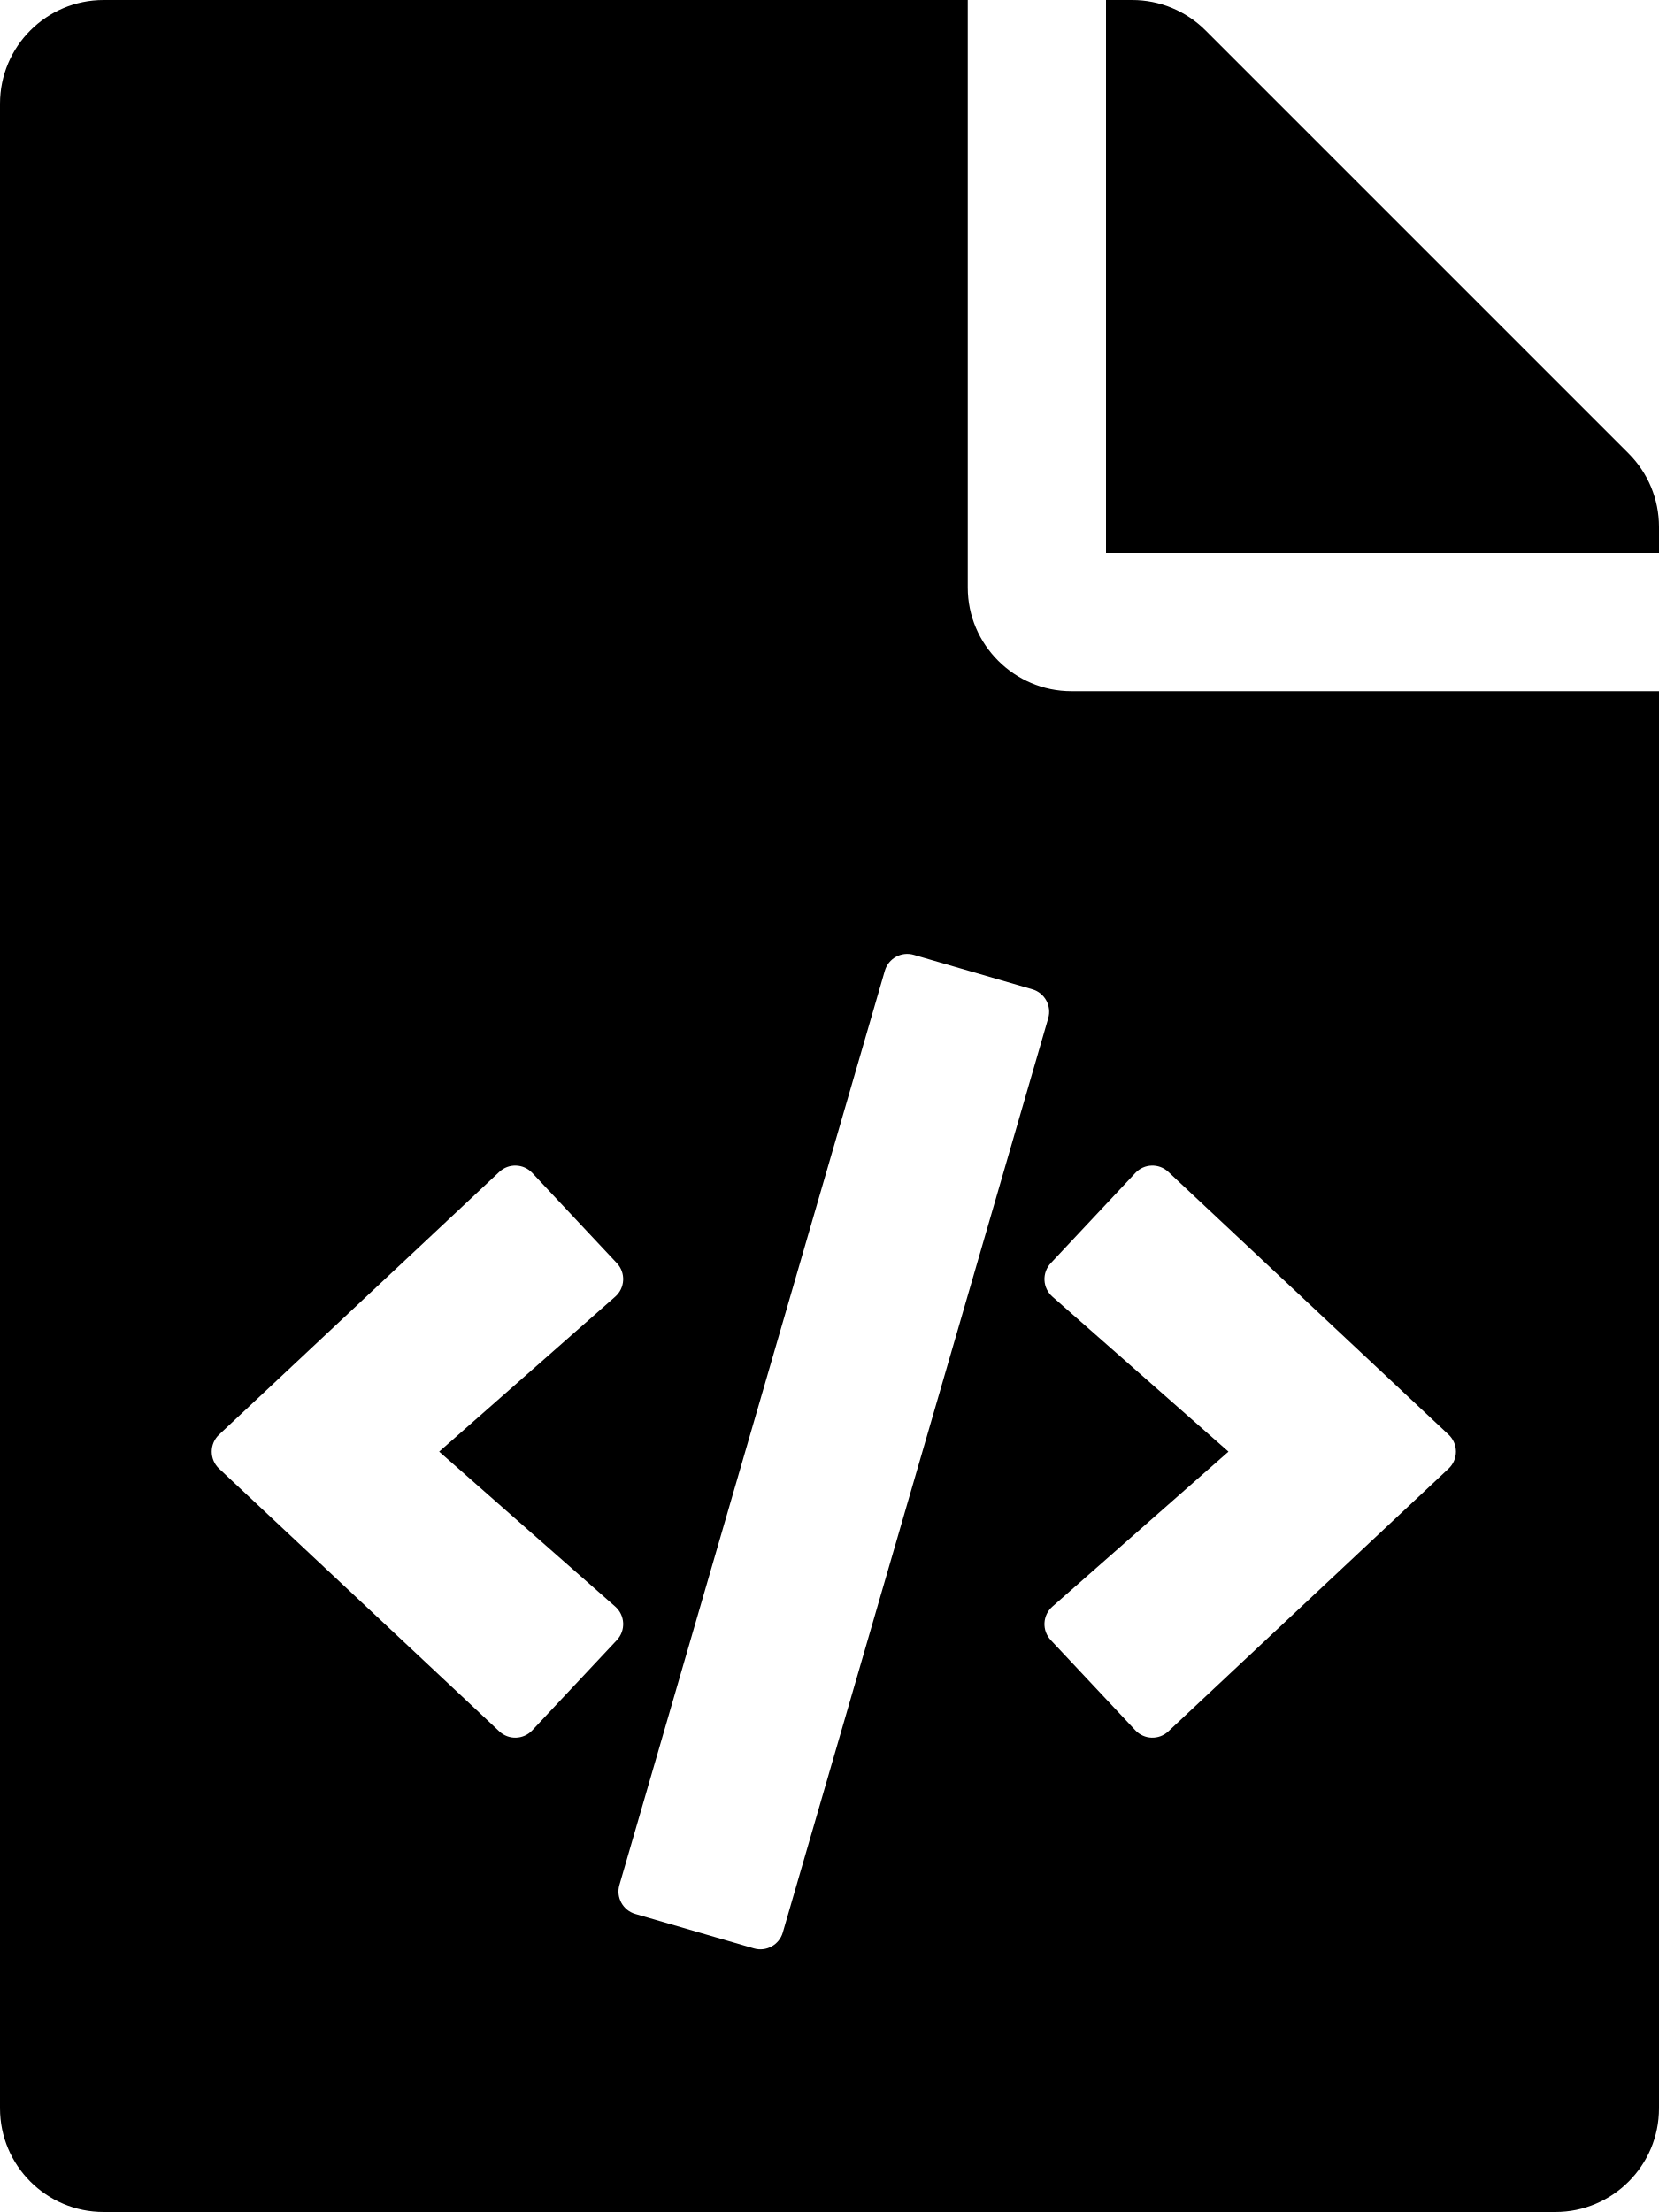
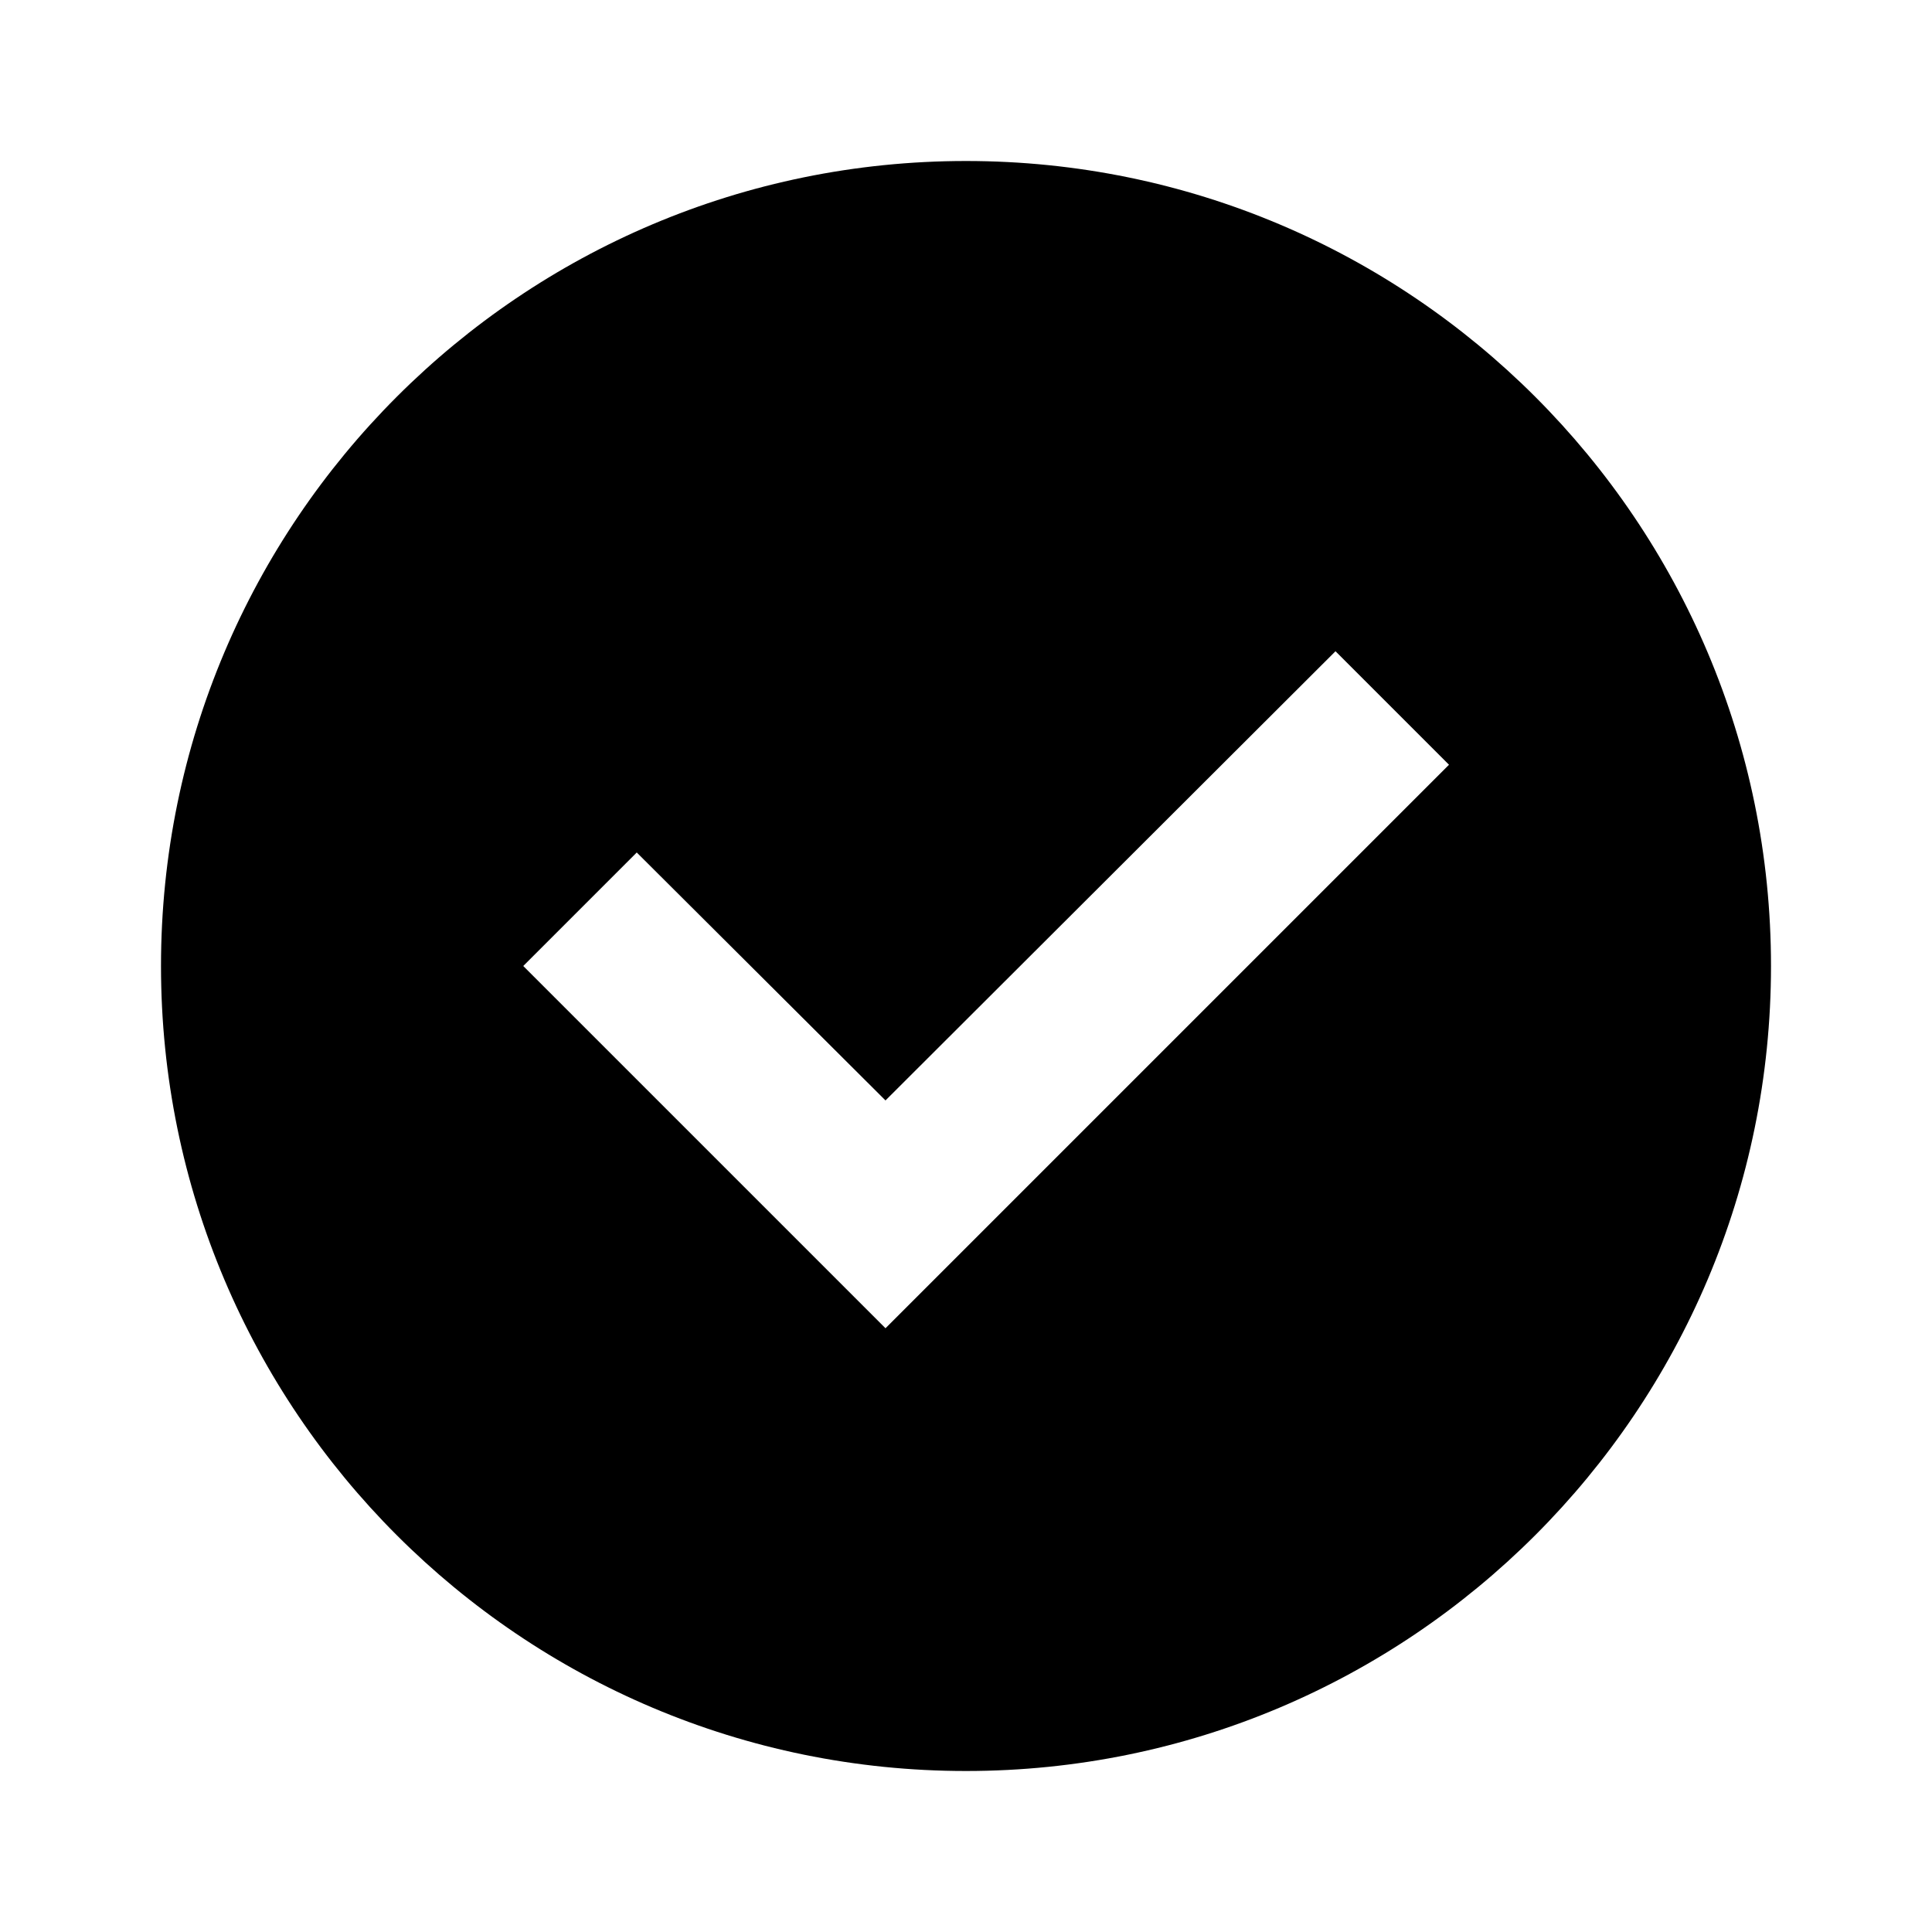
- <svg xmlns="http://www.w3.org/2000/svg" viewBox="0 0 384 512">
-   <path d="M384 121.941V128H256V0h6.059c6.365 0 12.47 2.529 16.971 7.029l97.941 97.941A24.005 24.005 0 0 1 384 121.941zM248 160c-13.2 0-24-10.8-24-24V0H24C10.745 0 0 10.745 0 24v464c0 13.255 10.745 24 24 24h336c13.255 0 24-10.745 24-24V160H248zM123.206 400.505a5.4 5.4 0 0 1-7.633.246l-64.866-60.812a5.4 5.4 0 0 1 0-7.879l64.866-60.812a5.4 5.4 0 0 1 7.633.246l19.579 20.885a5.4 5.4 0 0 1-.372 7.747L101.65 336l40.763 35.874a5.4 5.4 0 0 1 .372 7.747l-19.579 20.884zm51.295 50.479l-27.453-7.97a5.402 5.402 0 0 1-3.681-6.692l61.44-211.626a5.402 5.402 0 0 1 6.692-3.681l27.452 7.97a5.4 5.4 0 0 1 3.68 6.692l-61.44 211.626a5.397 5.397 0 0 1-6.69 3.681zm160.792-111.045l-64.866 60.812a5.4 5.4 0 0 1-7.633-.246l-19.58-20.885a5.4 5.4 0 0 1 .372-7.747L284.35 336l-40.763-35.874a5.4 5.4 0 0 1-.372-7.747l19.58-20.885a5.4 5.4 0 0 1 7.633-.246l64.866 60.812a5.4 5.4 0 0 1-.001 7.879z" />
+ <svg viewBox="0 0 24 24" fill="currentColor">
+   <path d="M12,2A10,10 0 0,1 22,12A10,10 0 0,1 12,22A10,10 0 0,1 2,12A10,10 0 0,1 12,2M11,16.5L18,9.5L16.59,8.09L11,13.67L7.91,10.59L6.5,12L11,16.5Z" />
</svg>
